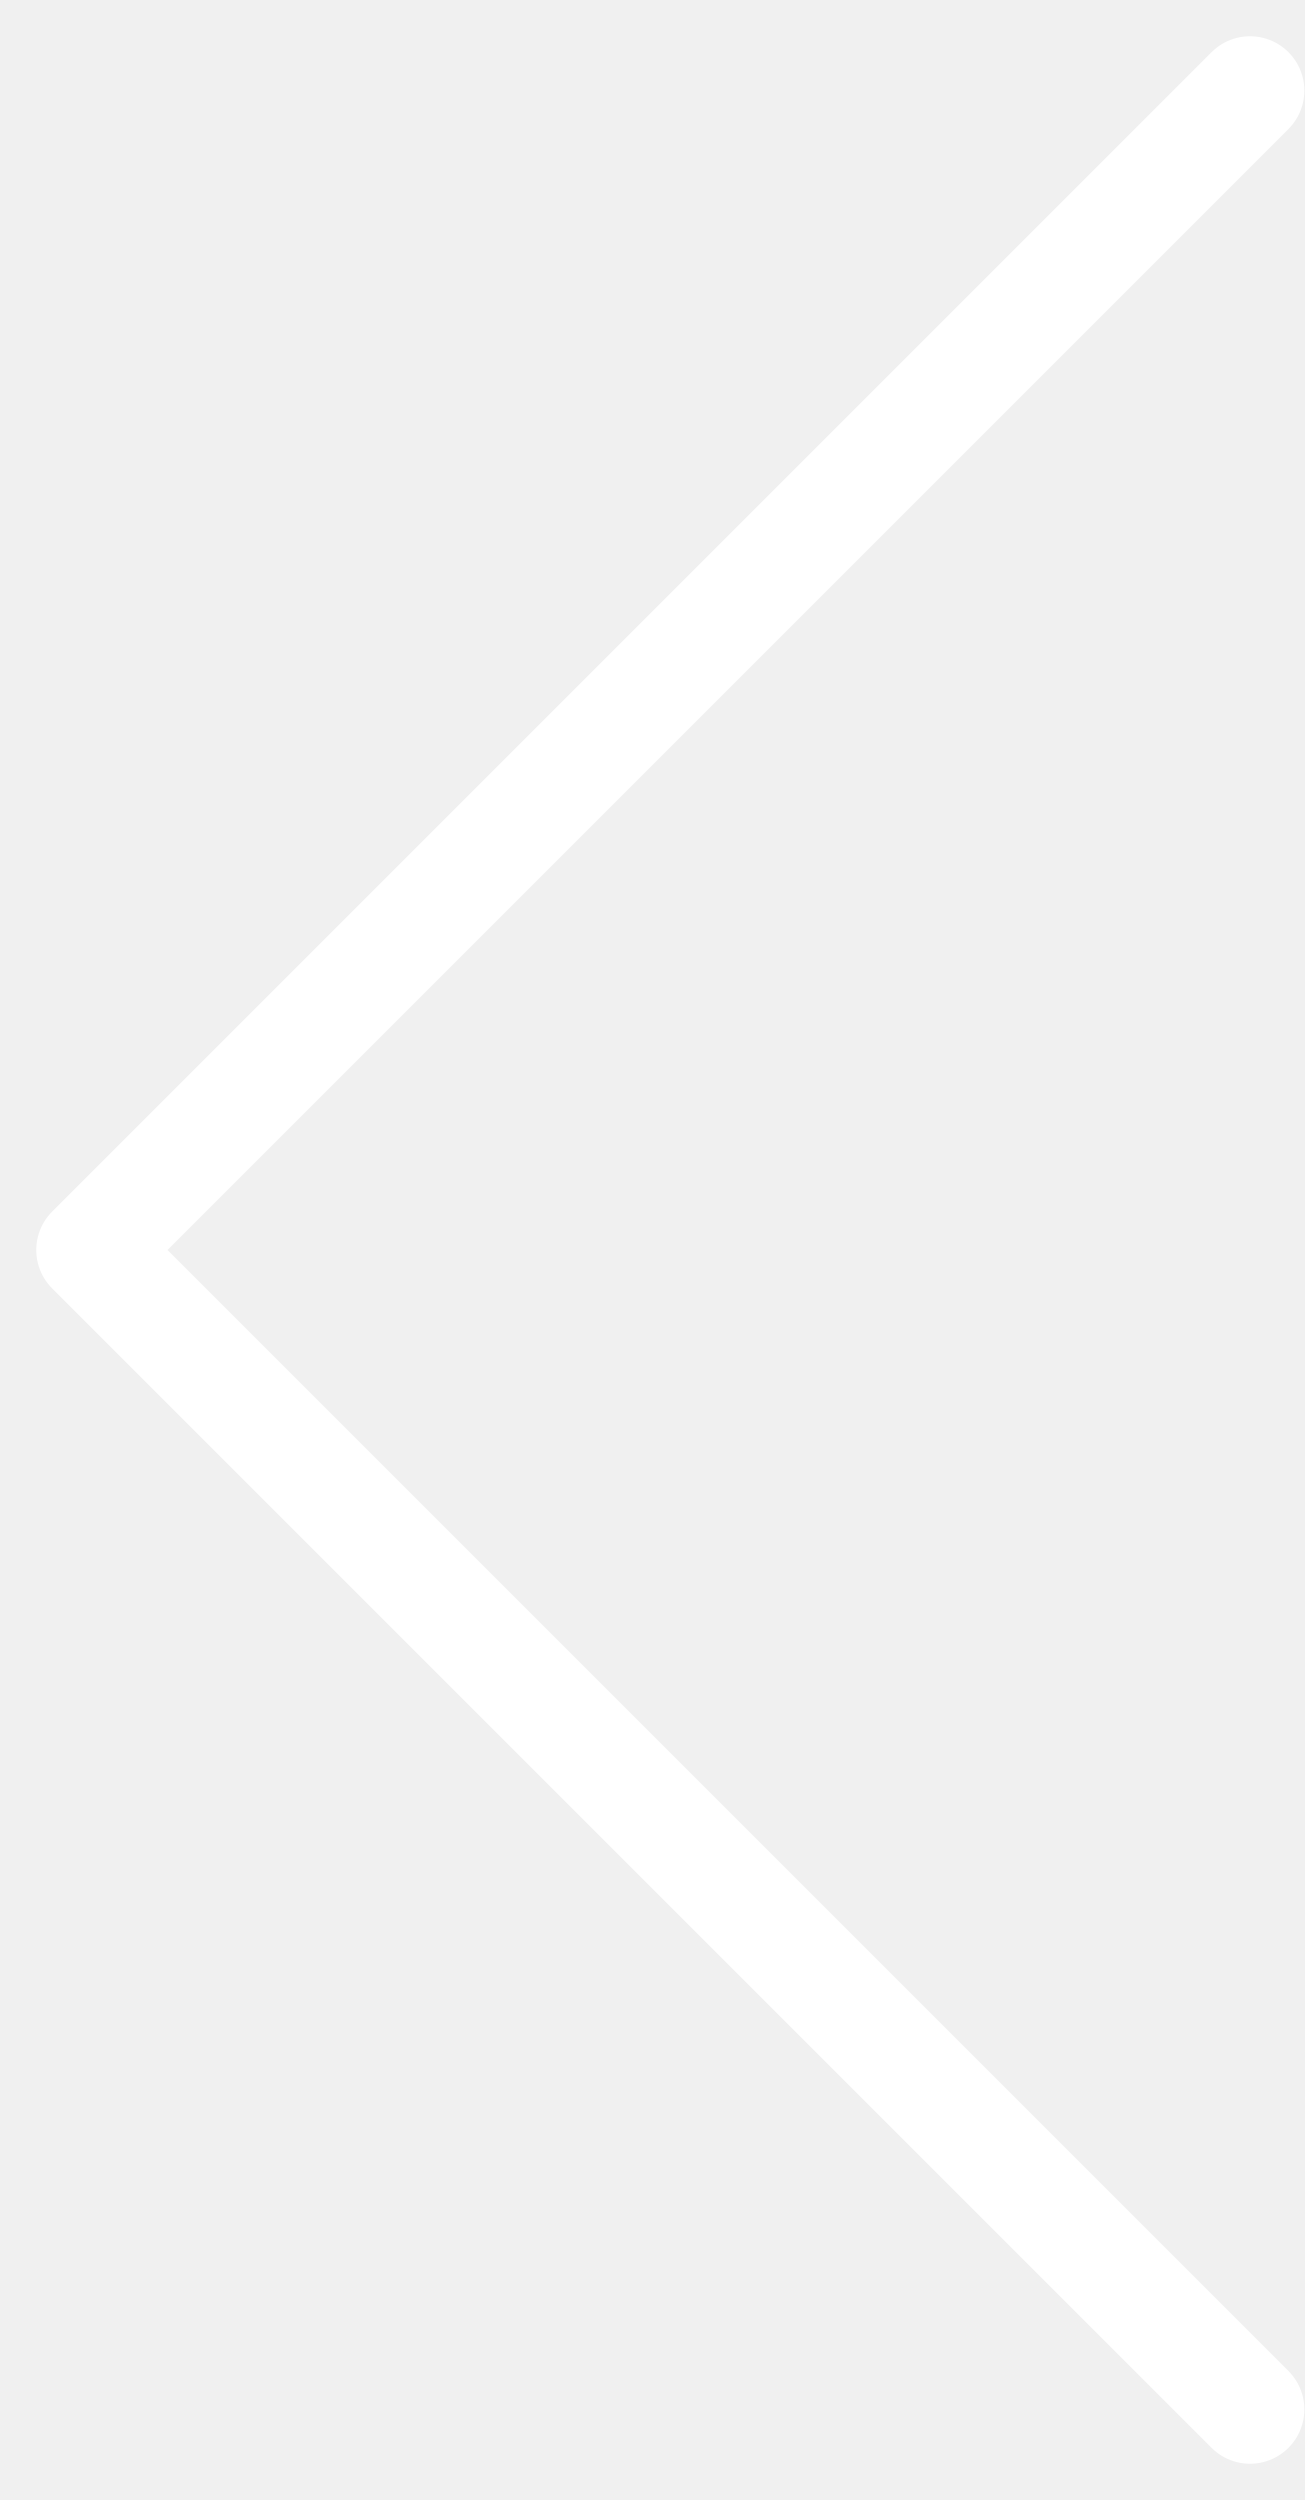
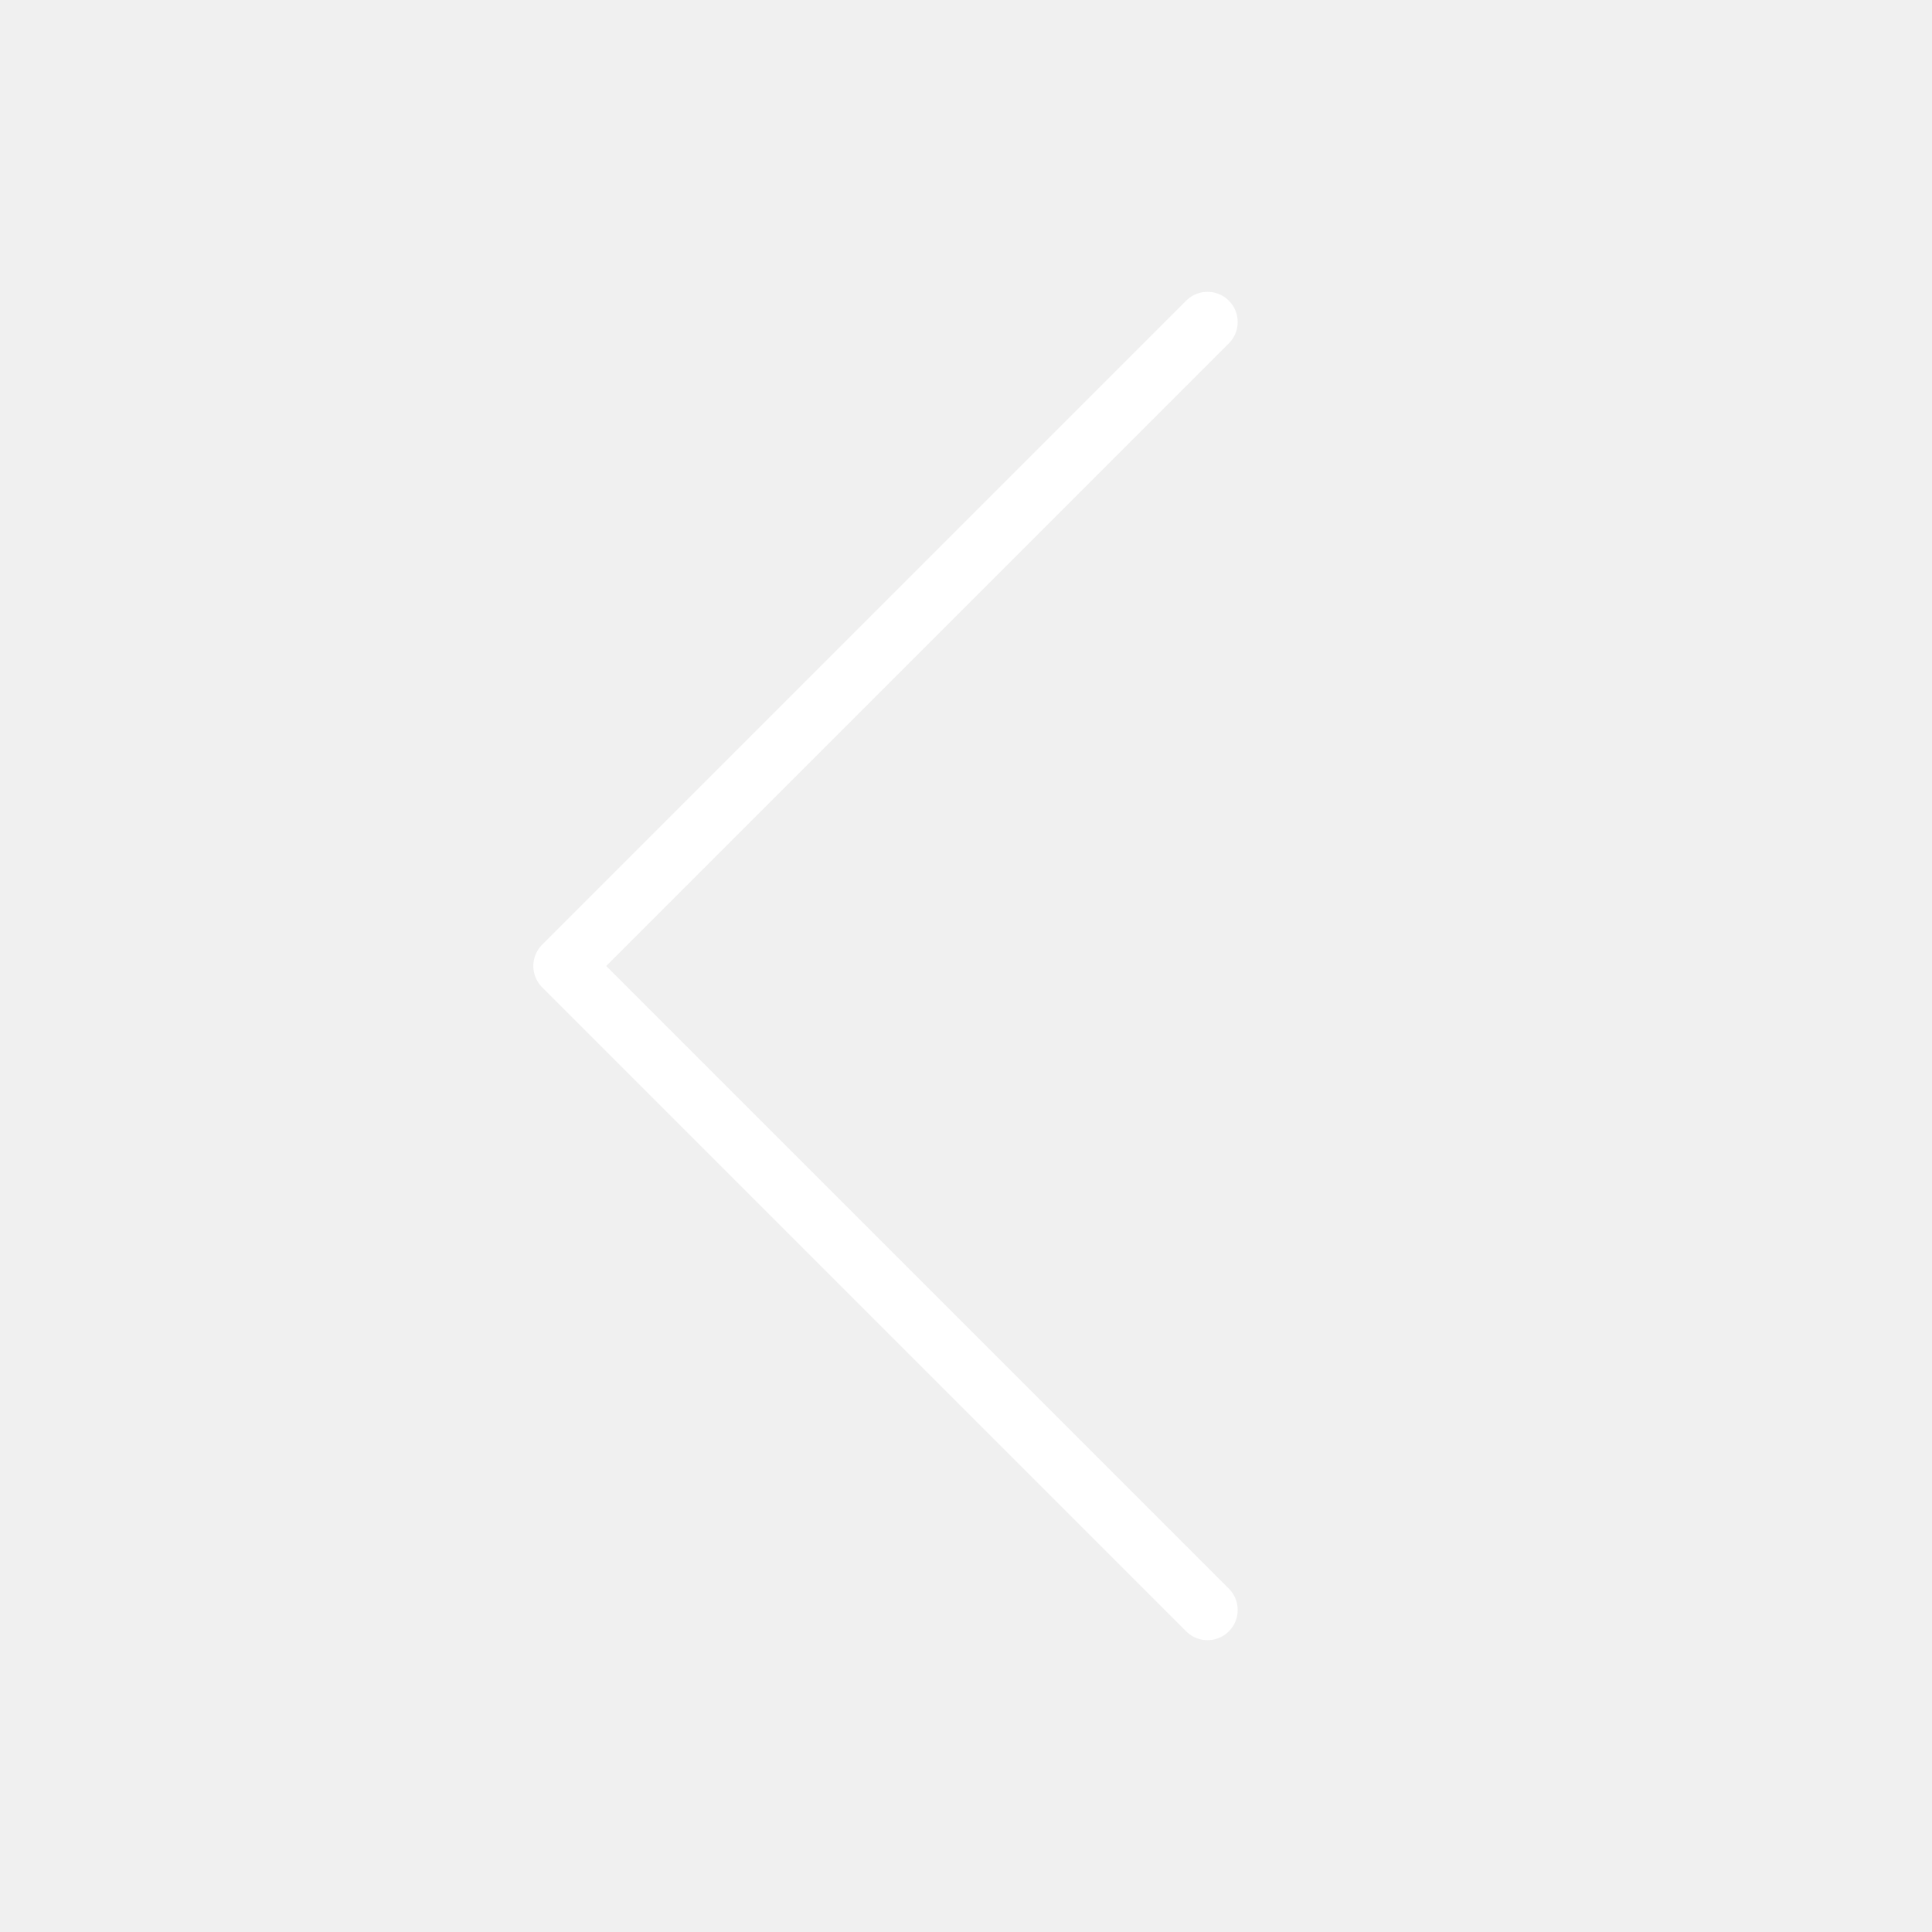
- <svg xmlns="http://www.w3.org/2000/svg" width="24" height="46" viewBox="0 0 24 46" fill="none">
-   <path d="M23 1.667L1.667 23L23 44.333" stroke="white" stroke-width="2" stroke-linecap="round" stroke-linejoin="round" />
+ <svg xmlns="http://www.w3.org/2000/svg" width="64" height="64" viewBox="0 0 64 64" fill="none">
+   <path d="M40 53.333L18.667 32L40 10.667" stroke="white" stroke-width="2" stroke-linecap="round" stroke-linejoin="round" />
</svg>
